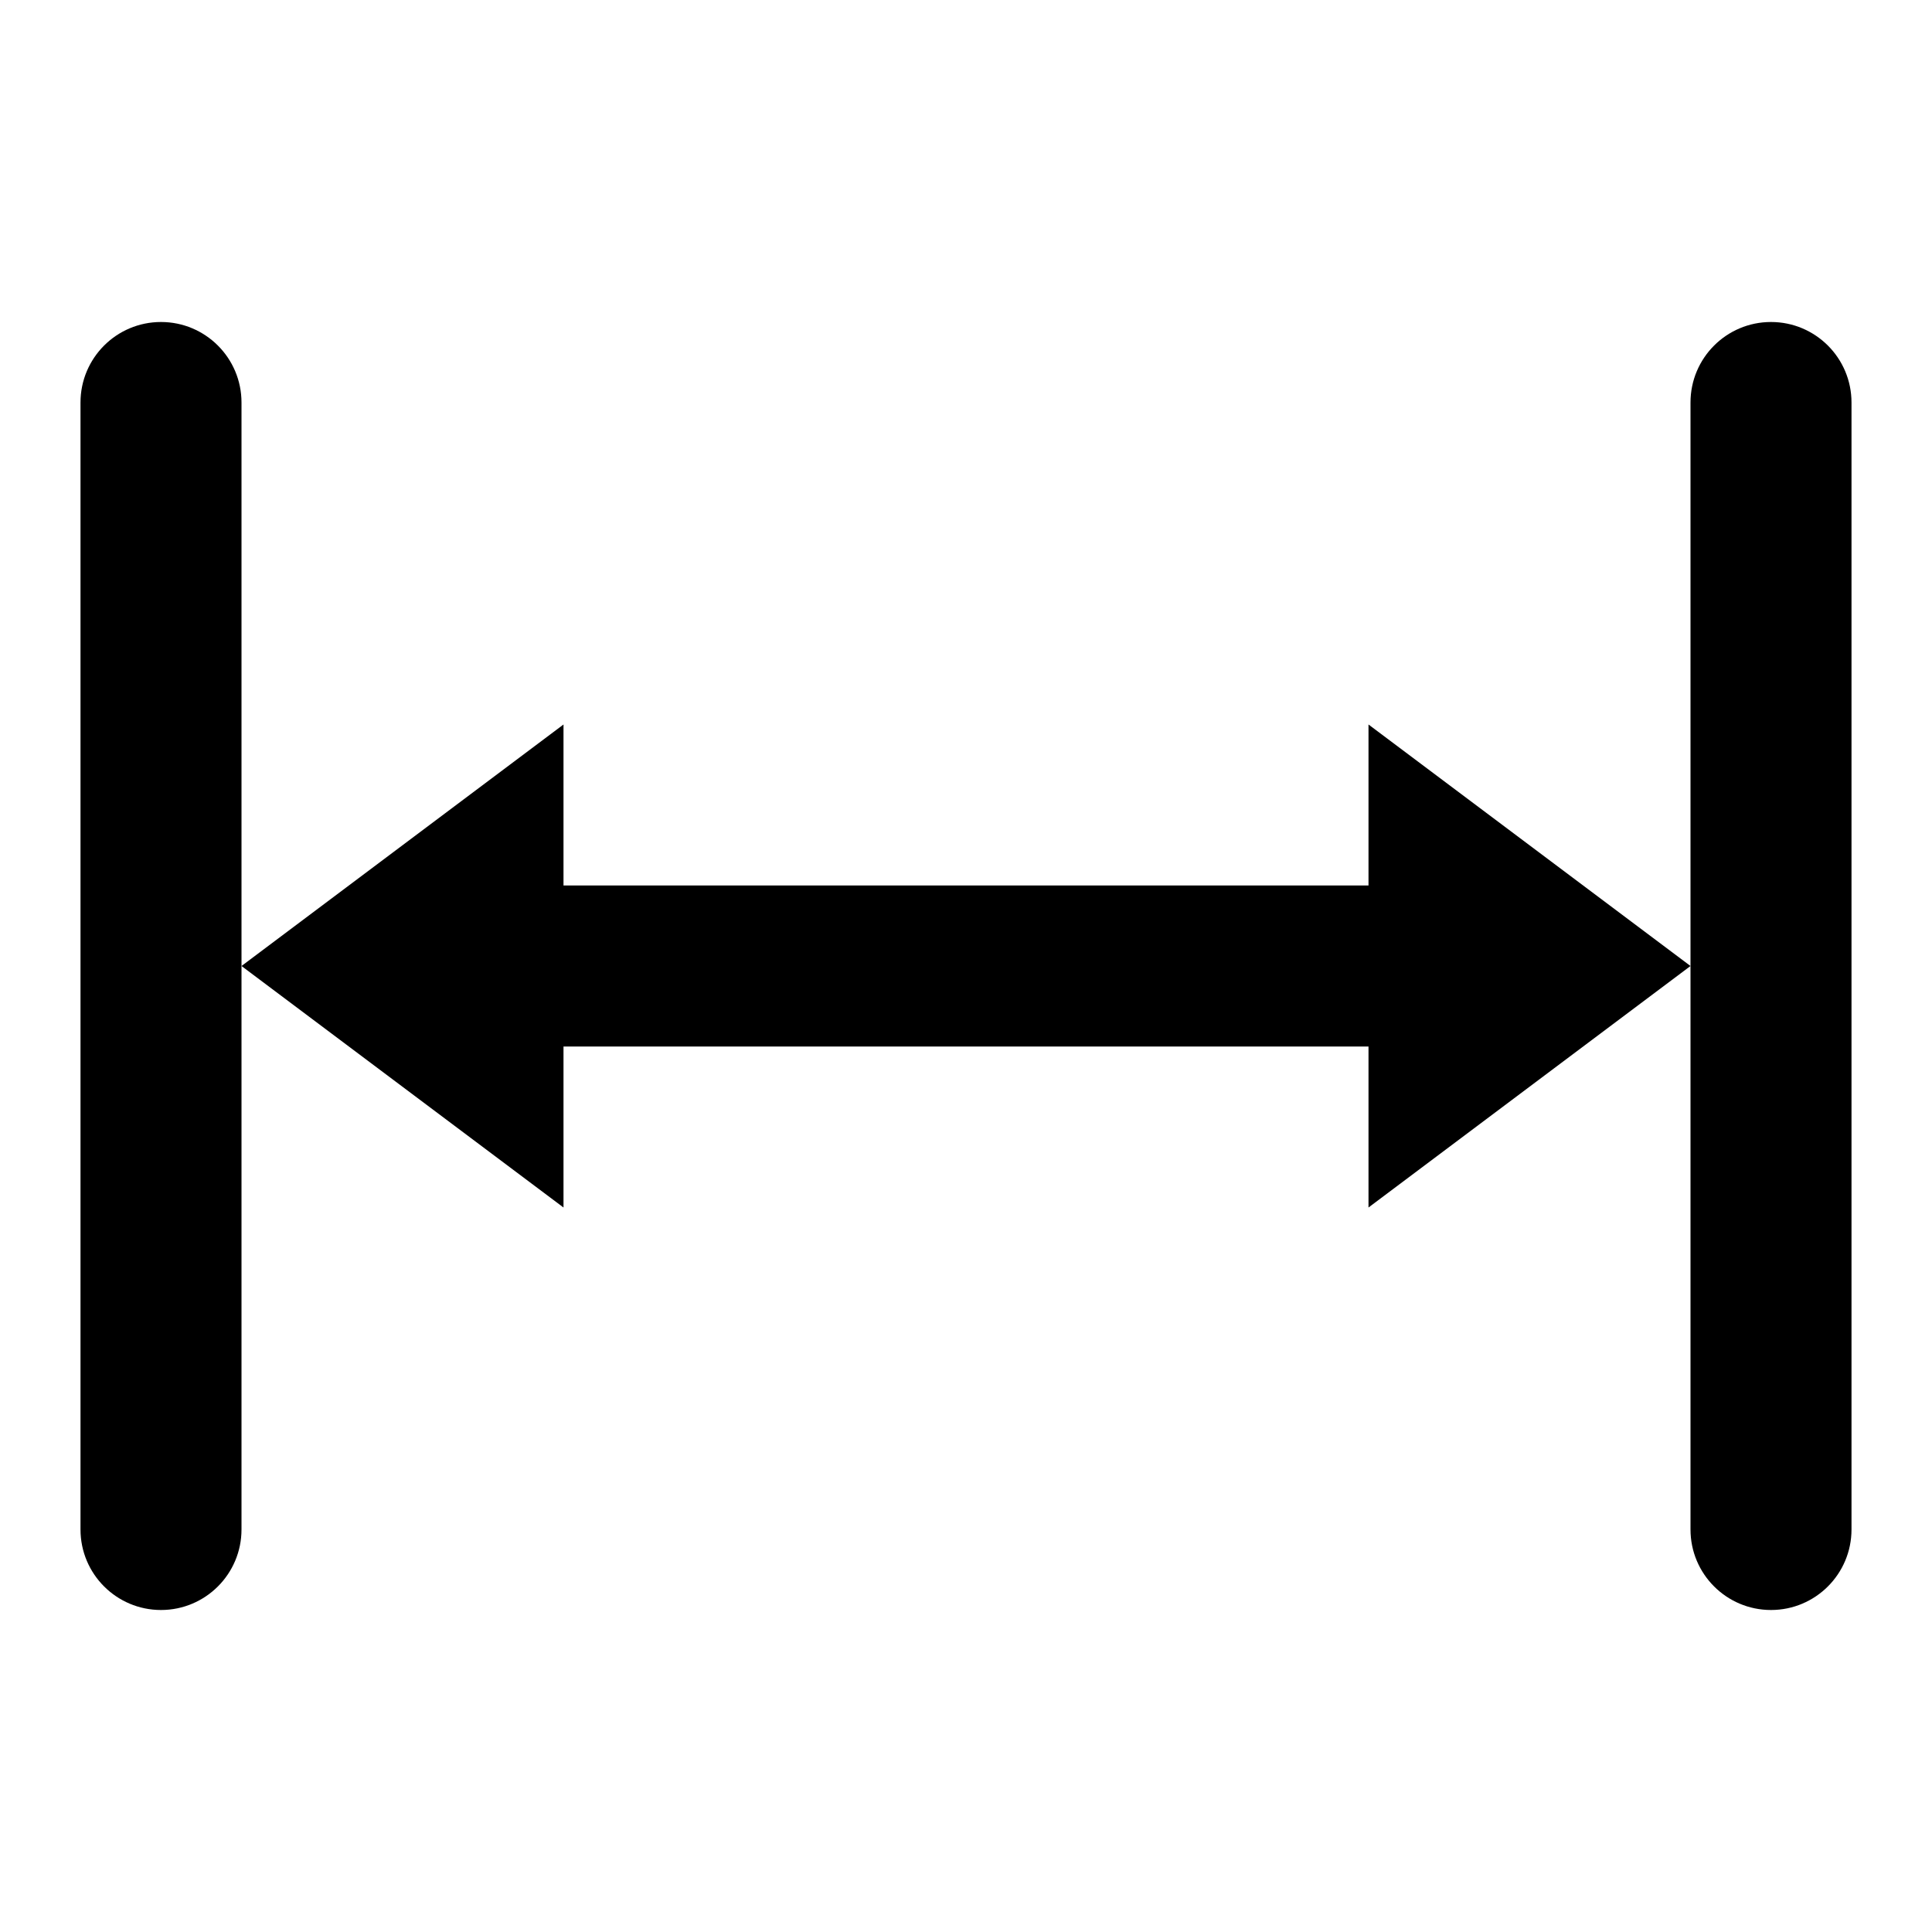
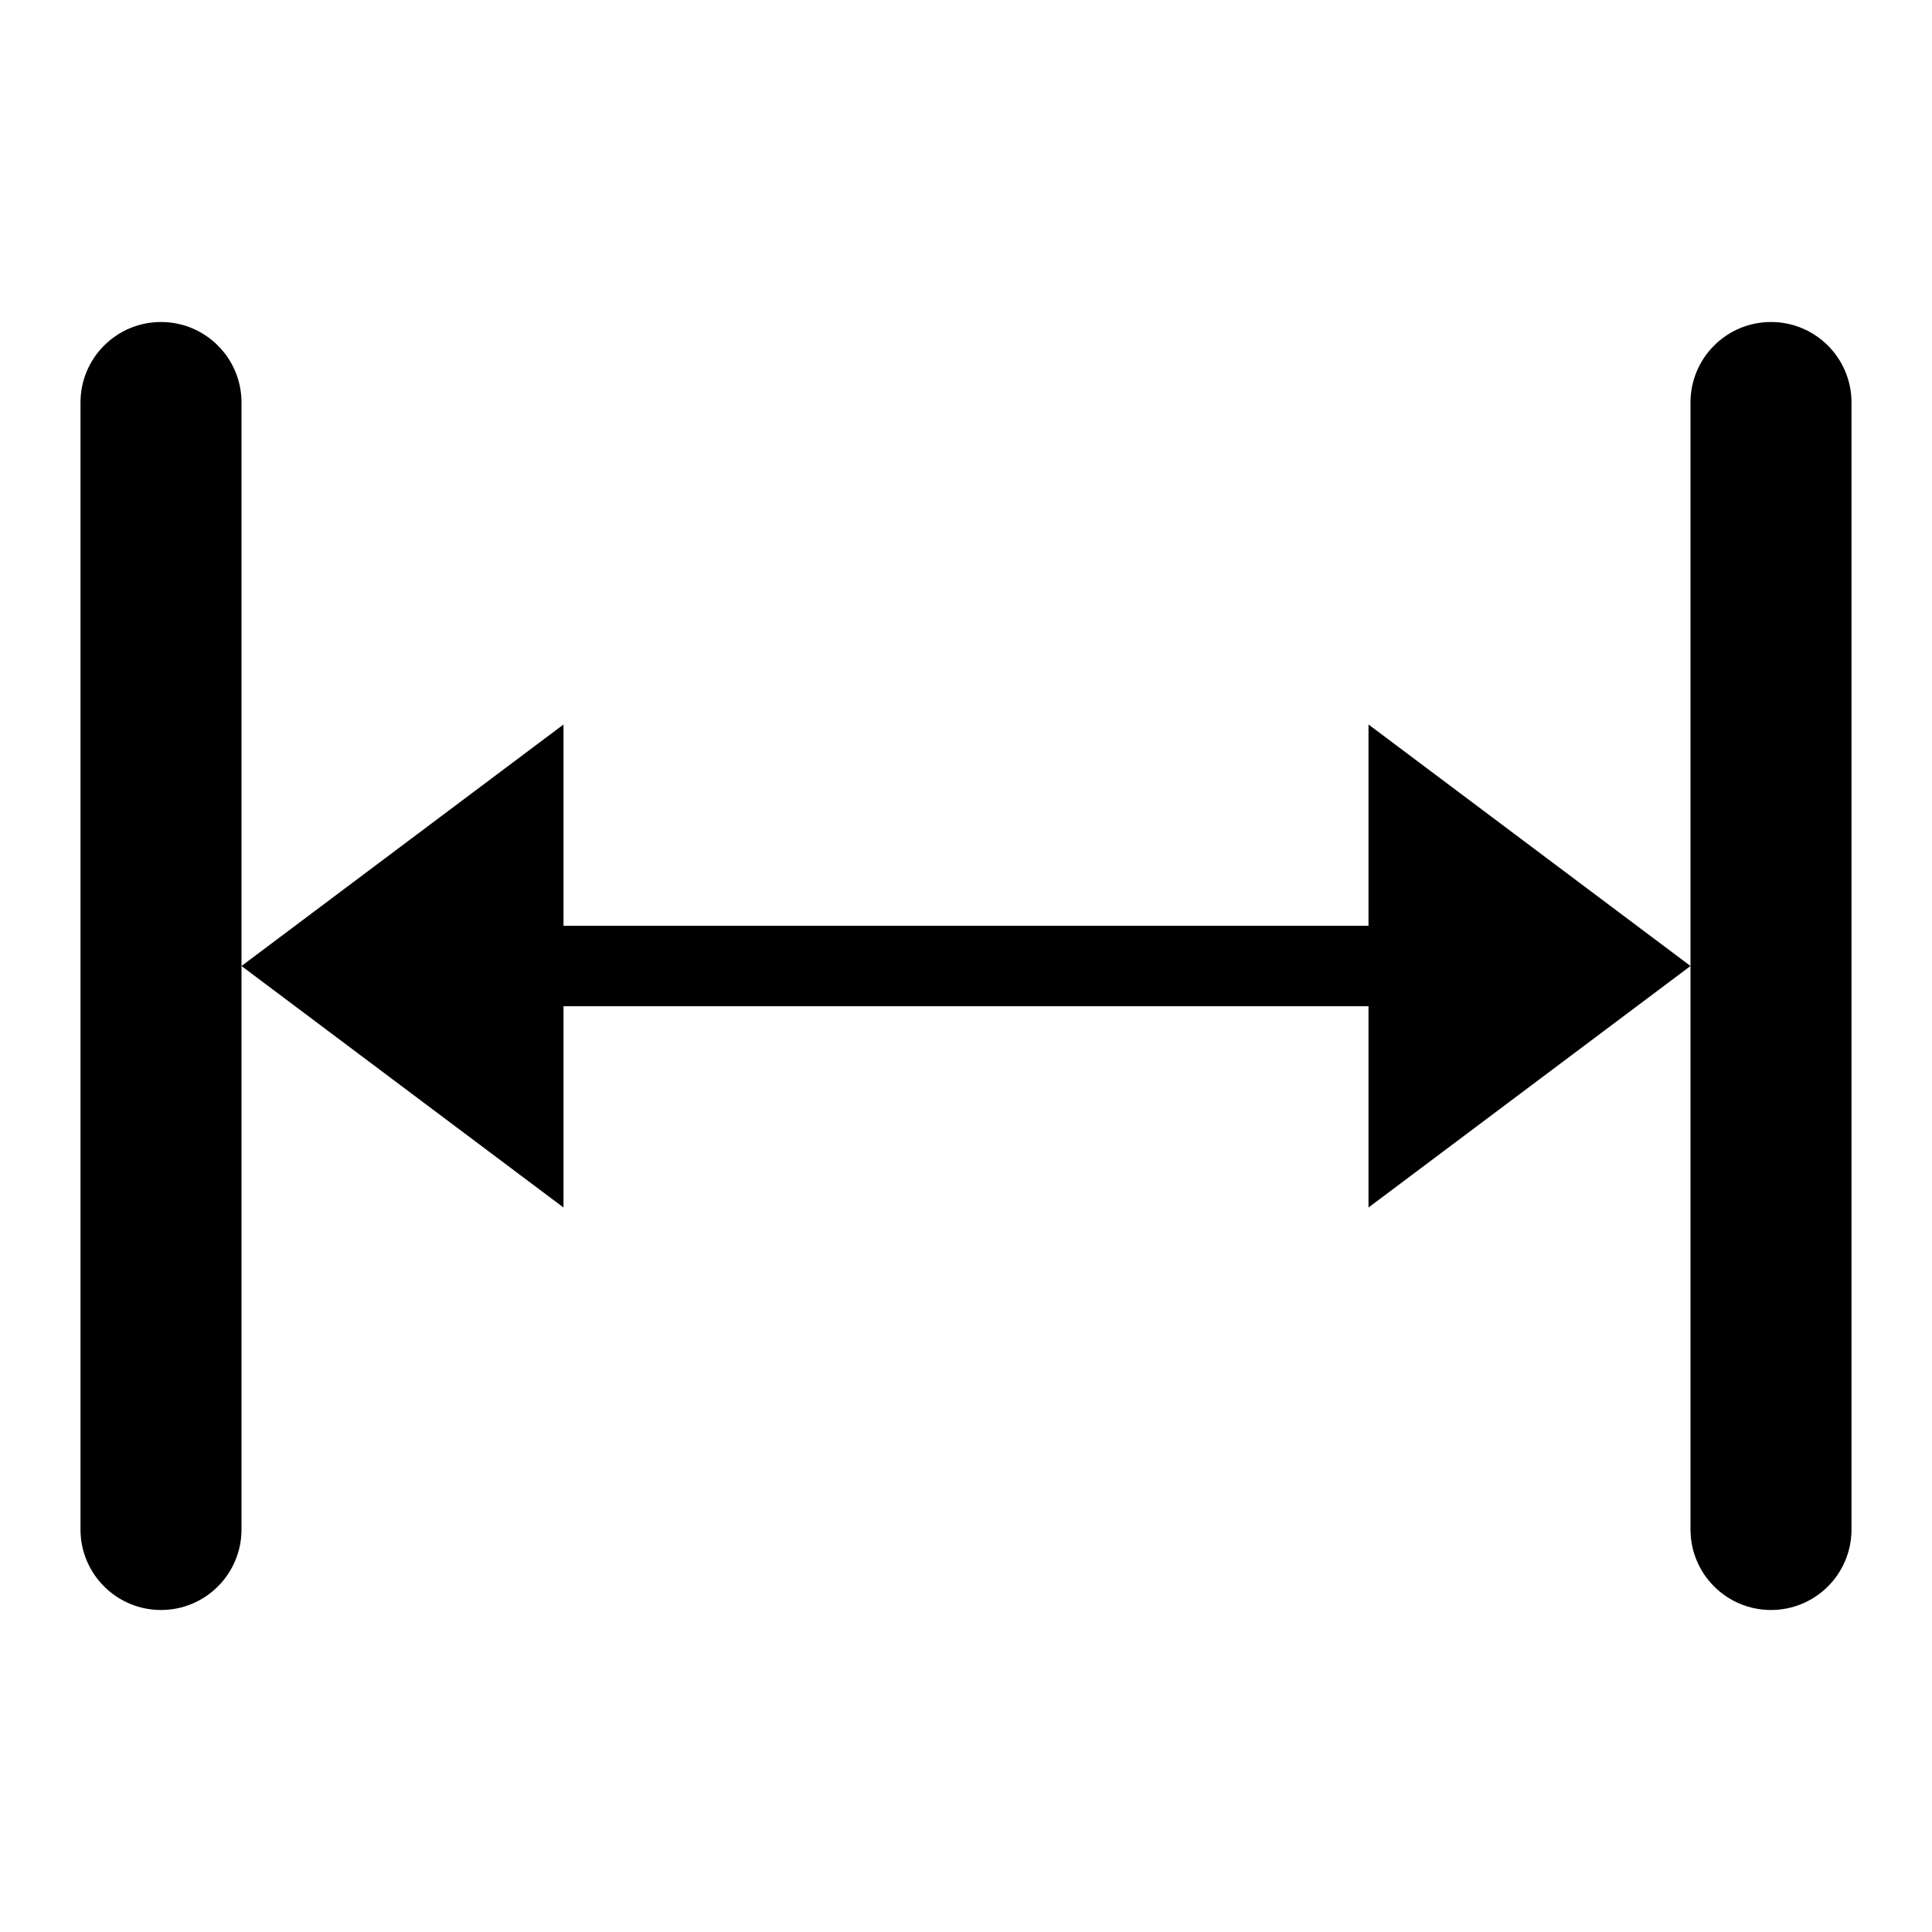
<svg xmlns="http://www.w3.org/2000/svg" width="24" height="24" viewBox="0 0 24 24" fill="none">
-   <path d="M6.343 12L17.657 12" stroke="black" stroke-width="2" stroke-linecap="round" stroke-linejoin="round" />
+   <path d="M6.343 12L17.657 12" stroke="black" stroke-linecap="round" stroke-linejoin="round" />
  <path d="M3 12L7 9L7 15L3 12Z" fill="black" />
  <path d="M21 12L17 15L17 9L21 12Z" fill="black" />
  <rect x="1" y="4" width="2" height="16" rx="1" fill="black" />
  <rect x="21" y="4" width="2" height="16" rx="1" fill="black" />
</svg>
